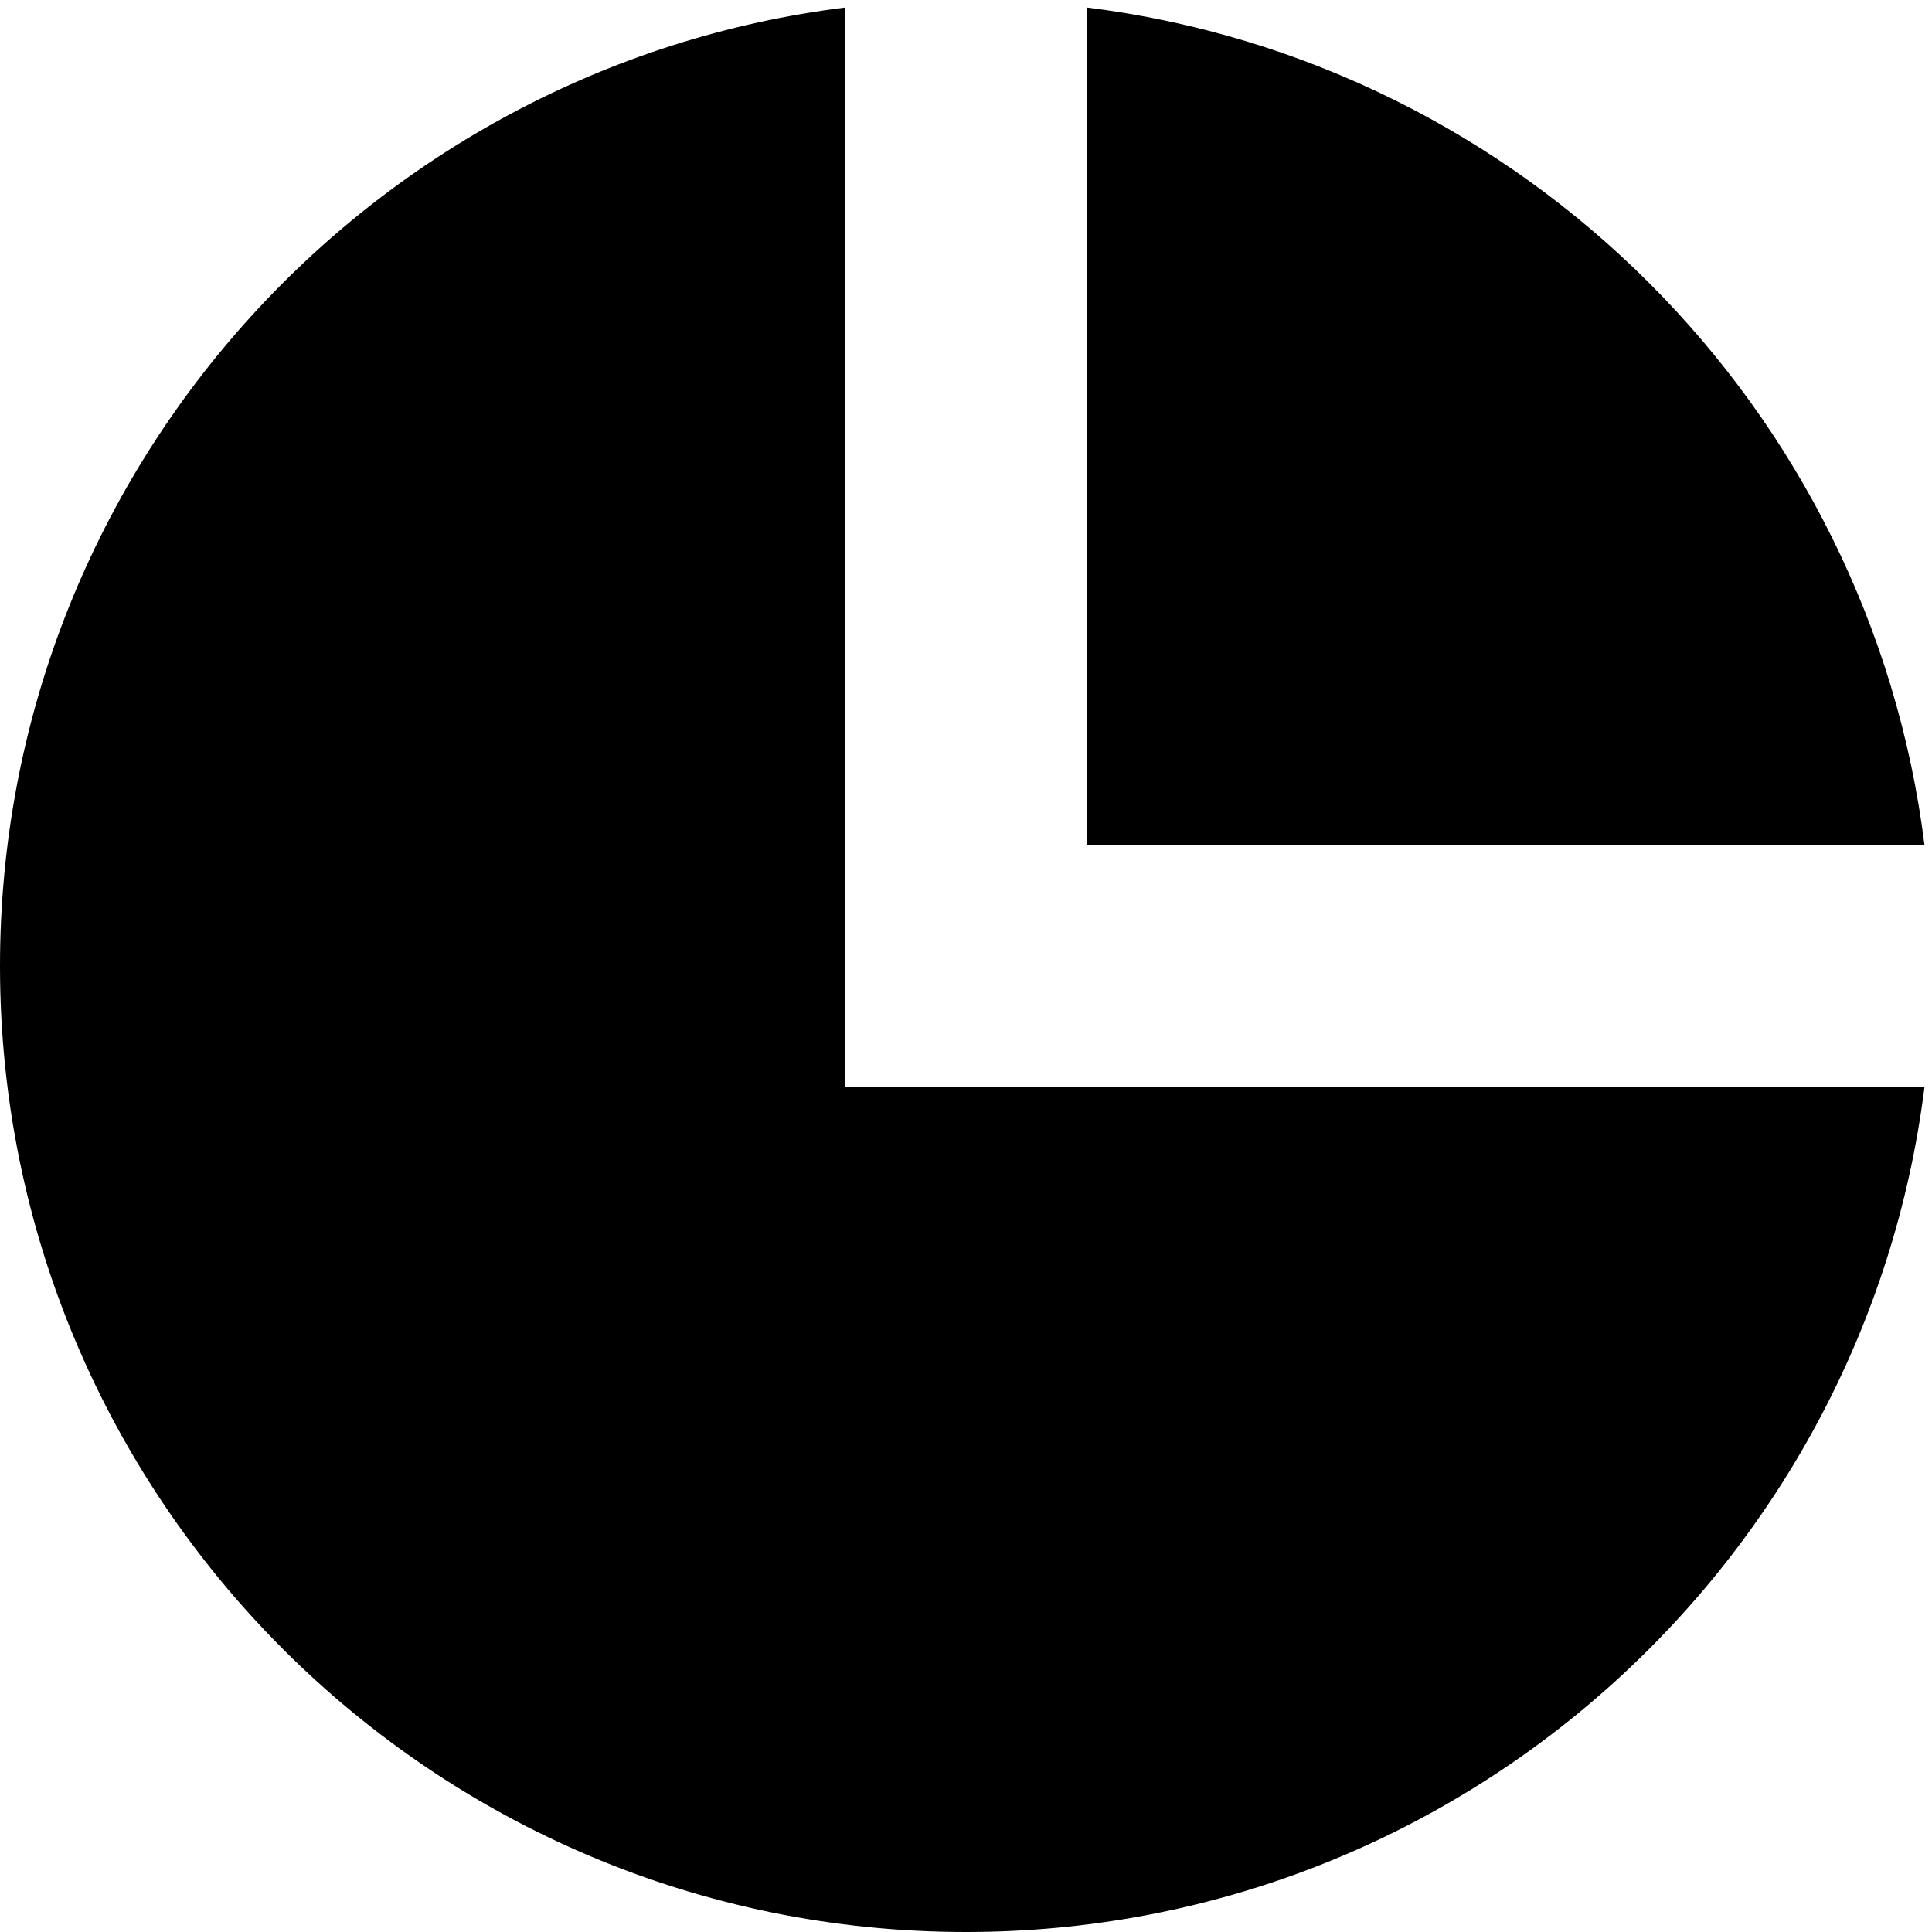
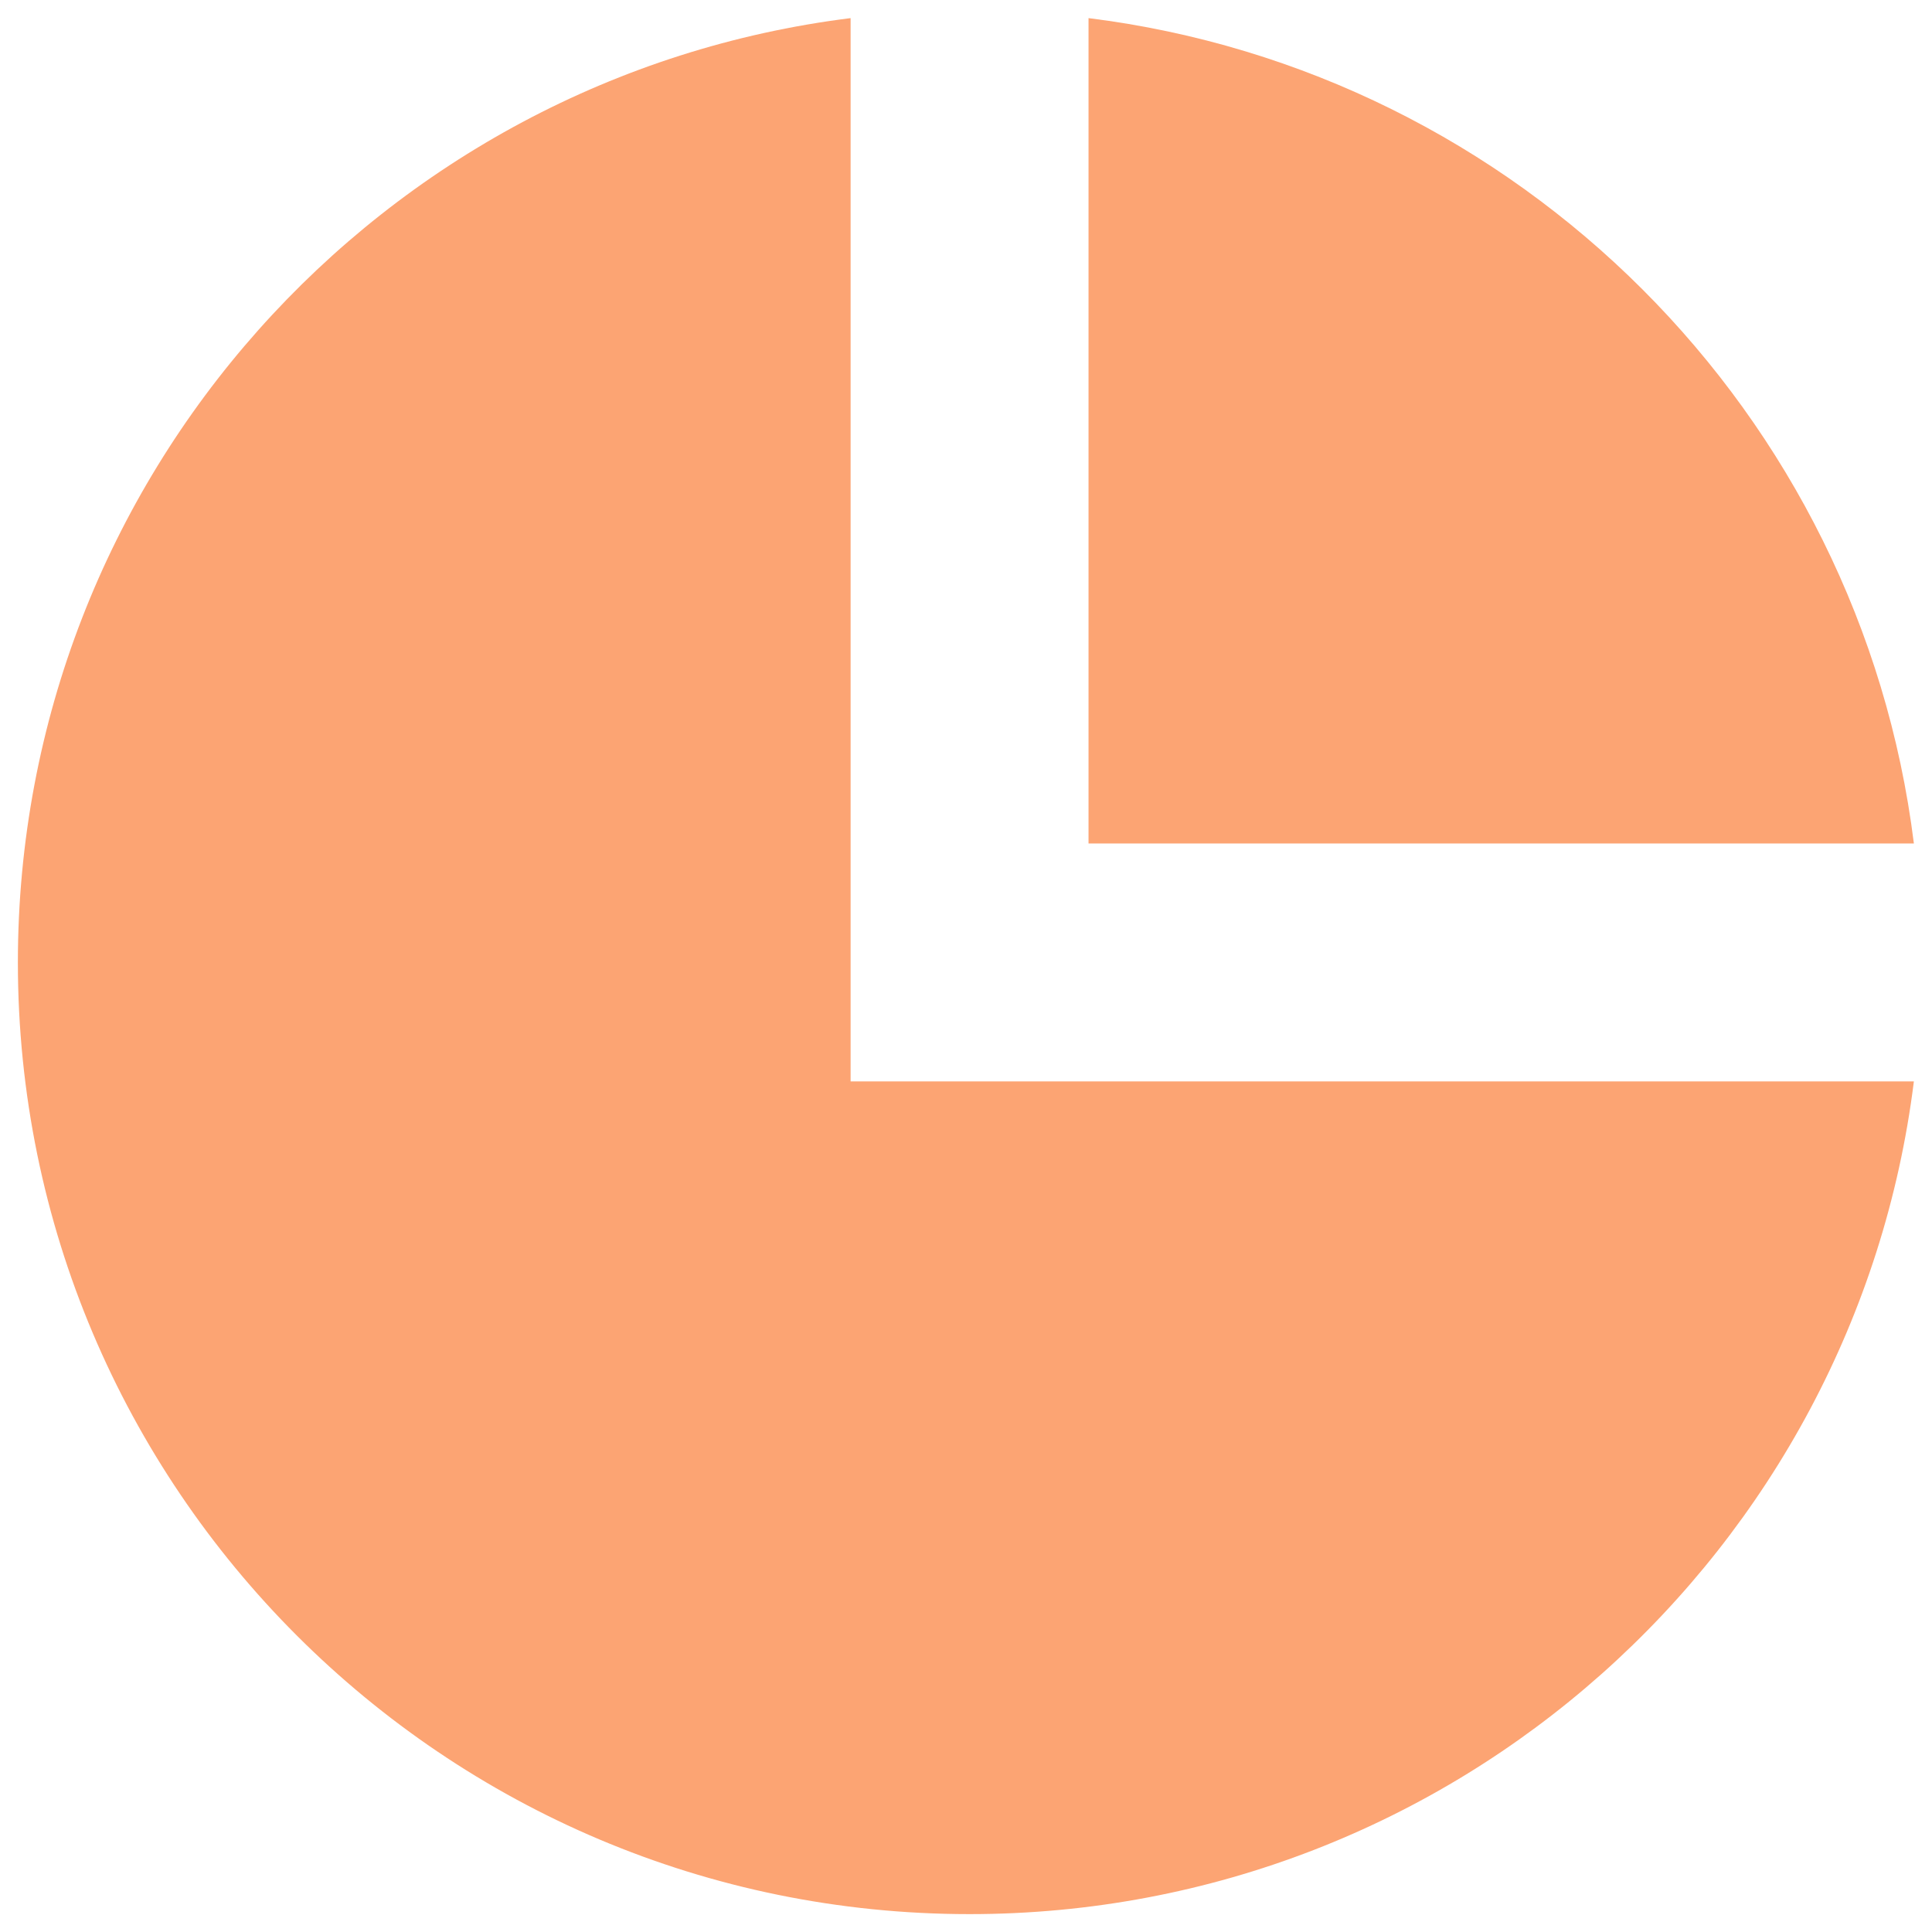
- <svg xmlns="http://www.w3.org/2000/svg" width="800px" height="800px" viewBox="0 0 16 16" fill="none">
-   <path d="M7 0.062V9H15.938C15.446 12.946 12.08 16 8 16C3.582 16 0 12.418 0 8C0 3.92 3.054 0.554 7 0.062Z" fill="#000000" />
-   <path d="M9 0.062V7H15.938C15.487 3.381 12.619 0.513 9 0.062Z" fill="#000000" />
+ <svg xmlns="http://www.w3.org/2000/svg" version="1.1" width="1080" height="1080" viewBox="0 0 1080 1080" xml:space="preserve">
+   <defs>
+ </defs>
+   <g transform="matrix(1 0 0 1 540 540)" id="81d3ced3-5b13-4408-b76d-88b2332a5d53">
+     <rect style="stroke: none; stroke-width: 1; stroke-dasharray: none; stroke-linecap: butt; stroke-dashoffset: 0; stroke-linejoin: miter; stroke-miterlimit: 4; fill: rgb(255,255,255); fill-rule: nonzero; opacity: 1; visibility: hidden;" vector-effect="non-scaling-stroke" x="-540" y="-540" rx="0" ry="0" width="1080" height="1080" />
+   </g>
+   <g transform="matrix(1 0 0 1 540 540)" id="8de6b238-cc68-4acf-8937-149f14b0eecd">
+ </g>
+   <g transform="matrix(1.33 0 0 1.33 540 540)">
+     <g style="" vector-effect="non-scaling-stroke">
+       <g transform="matrix(50 0 0 50 0 0)">
+         <path style="stroke: none; stroke-width: 1; stroke-dasharray: none; stroke-linecap: butt; stroke-dashoffset: 0; stroke-linejoin: miter; stroke-miterlimit: 4; fill: rgb(252,164,115); fill-rule: nonzero; opacity: 1;" vector-effect="non-scaling-stroke" transform=" translate(-7.97, -8.03)" d="M 7 0.062 L 7 9 L 15.938 9 C 15.446 12.946 12.08 16 8 16 C 3.582 16 0 12.418 0 8 C 0 3.92 3.054 0.554 7 0.062 Z" stroke-linecap="round" />
+       </g>
+       <g transform="matrix(50 0 0 50 225 -225)">
+         <path style="stroke: none; stroke-width: 1; stroke-dasharray: none; stroke-linecap: butt; stroke-dashoffset: 0; stroke-linejoin: miter; stroke-miterlimit: 4; fill: rgb(252,164,115); fill-rule: nonzero; opacity: 1;" vector-effect="non-scaling-stroke" transform=" translate(-12.47, -3.53)" d="M 9 0.062 L 9 7 L 15.938 7 C 15.487 3.381 12.619 0.513 9 0.062 Z" stroke-linecap="round" />
+       </g>
+     </g>
+   </g>
+   <g transform="matrix(NaN NaN NaN NaN 0 0)">
+     <g style="">
+ </g>
+   </g>
</svg>
